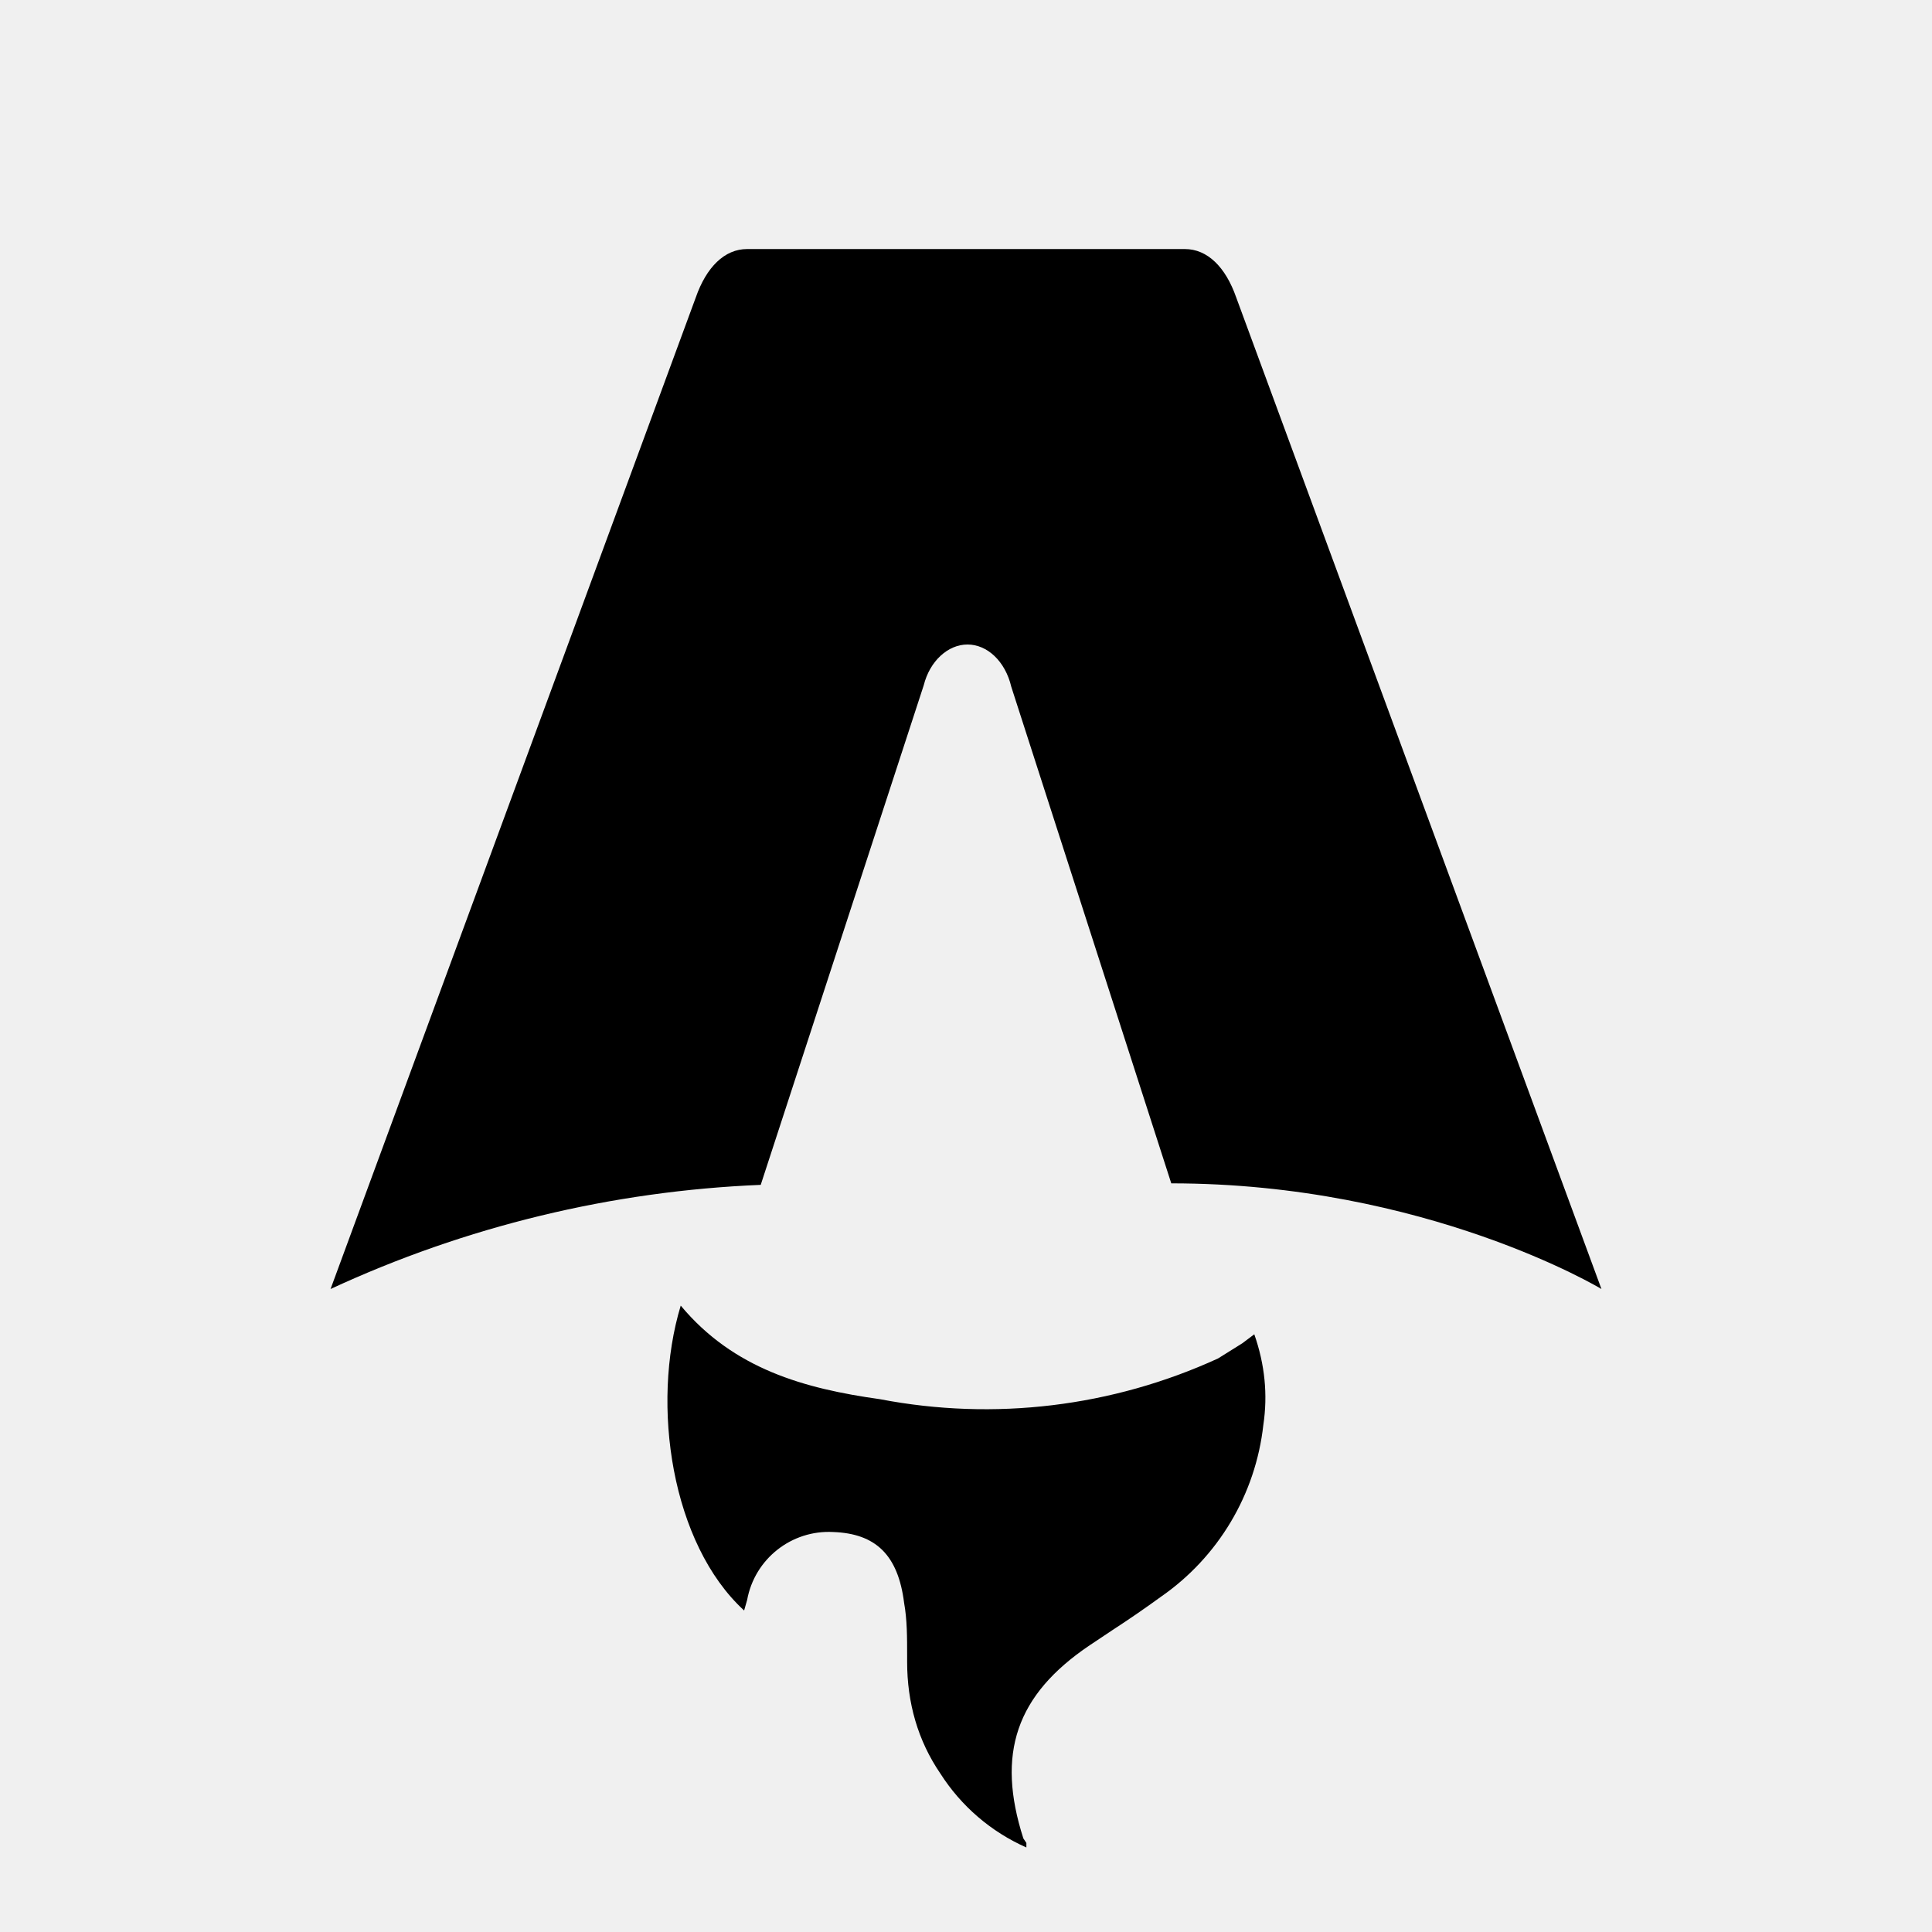
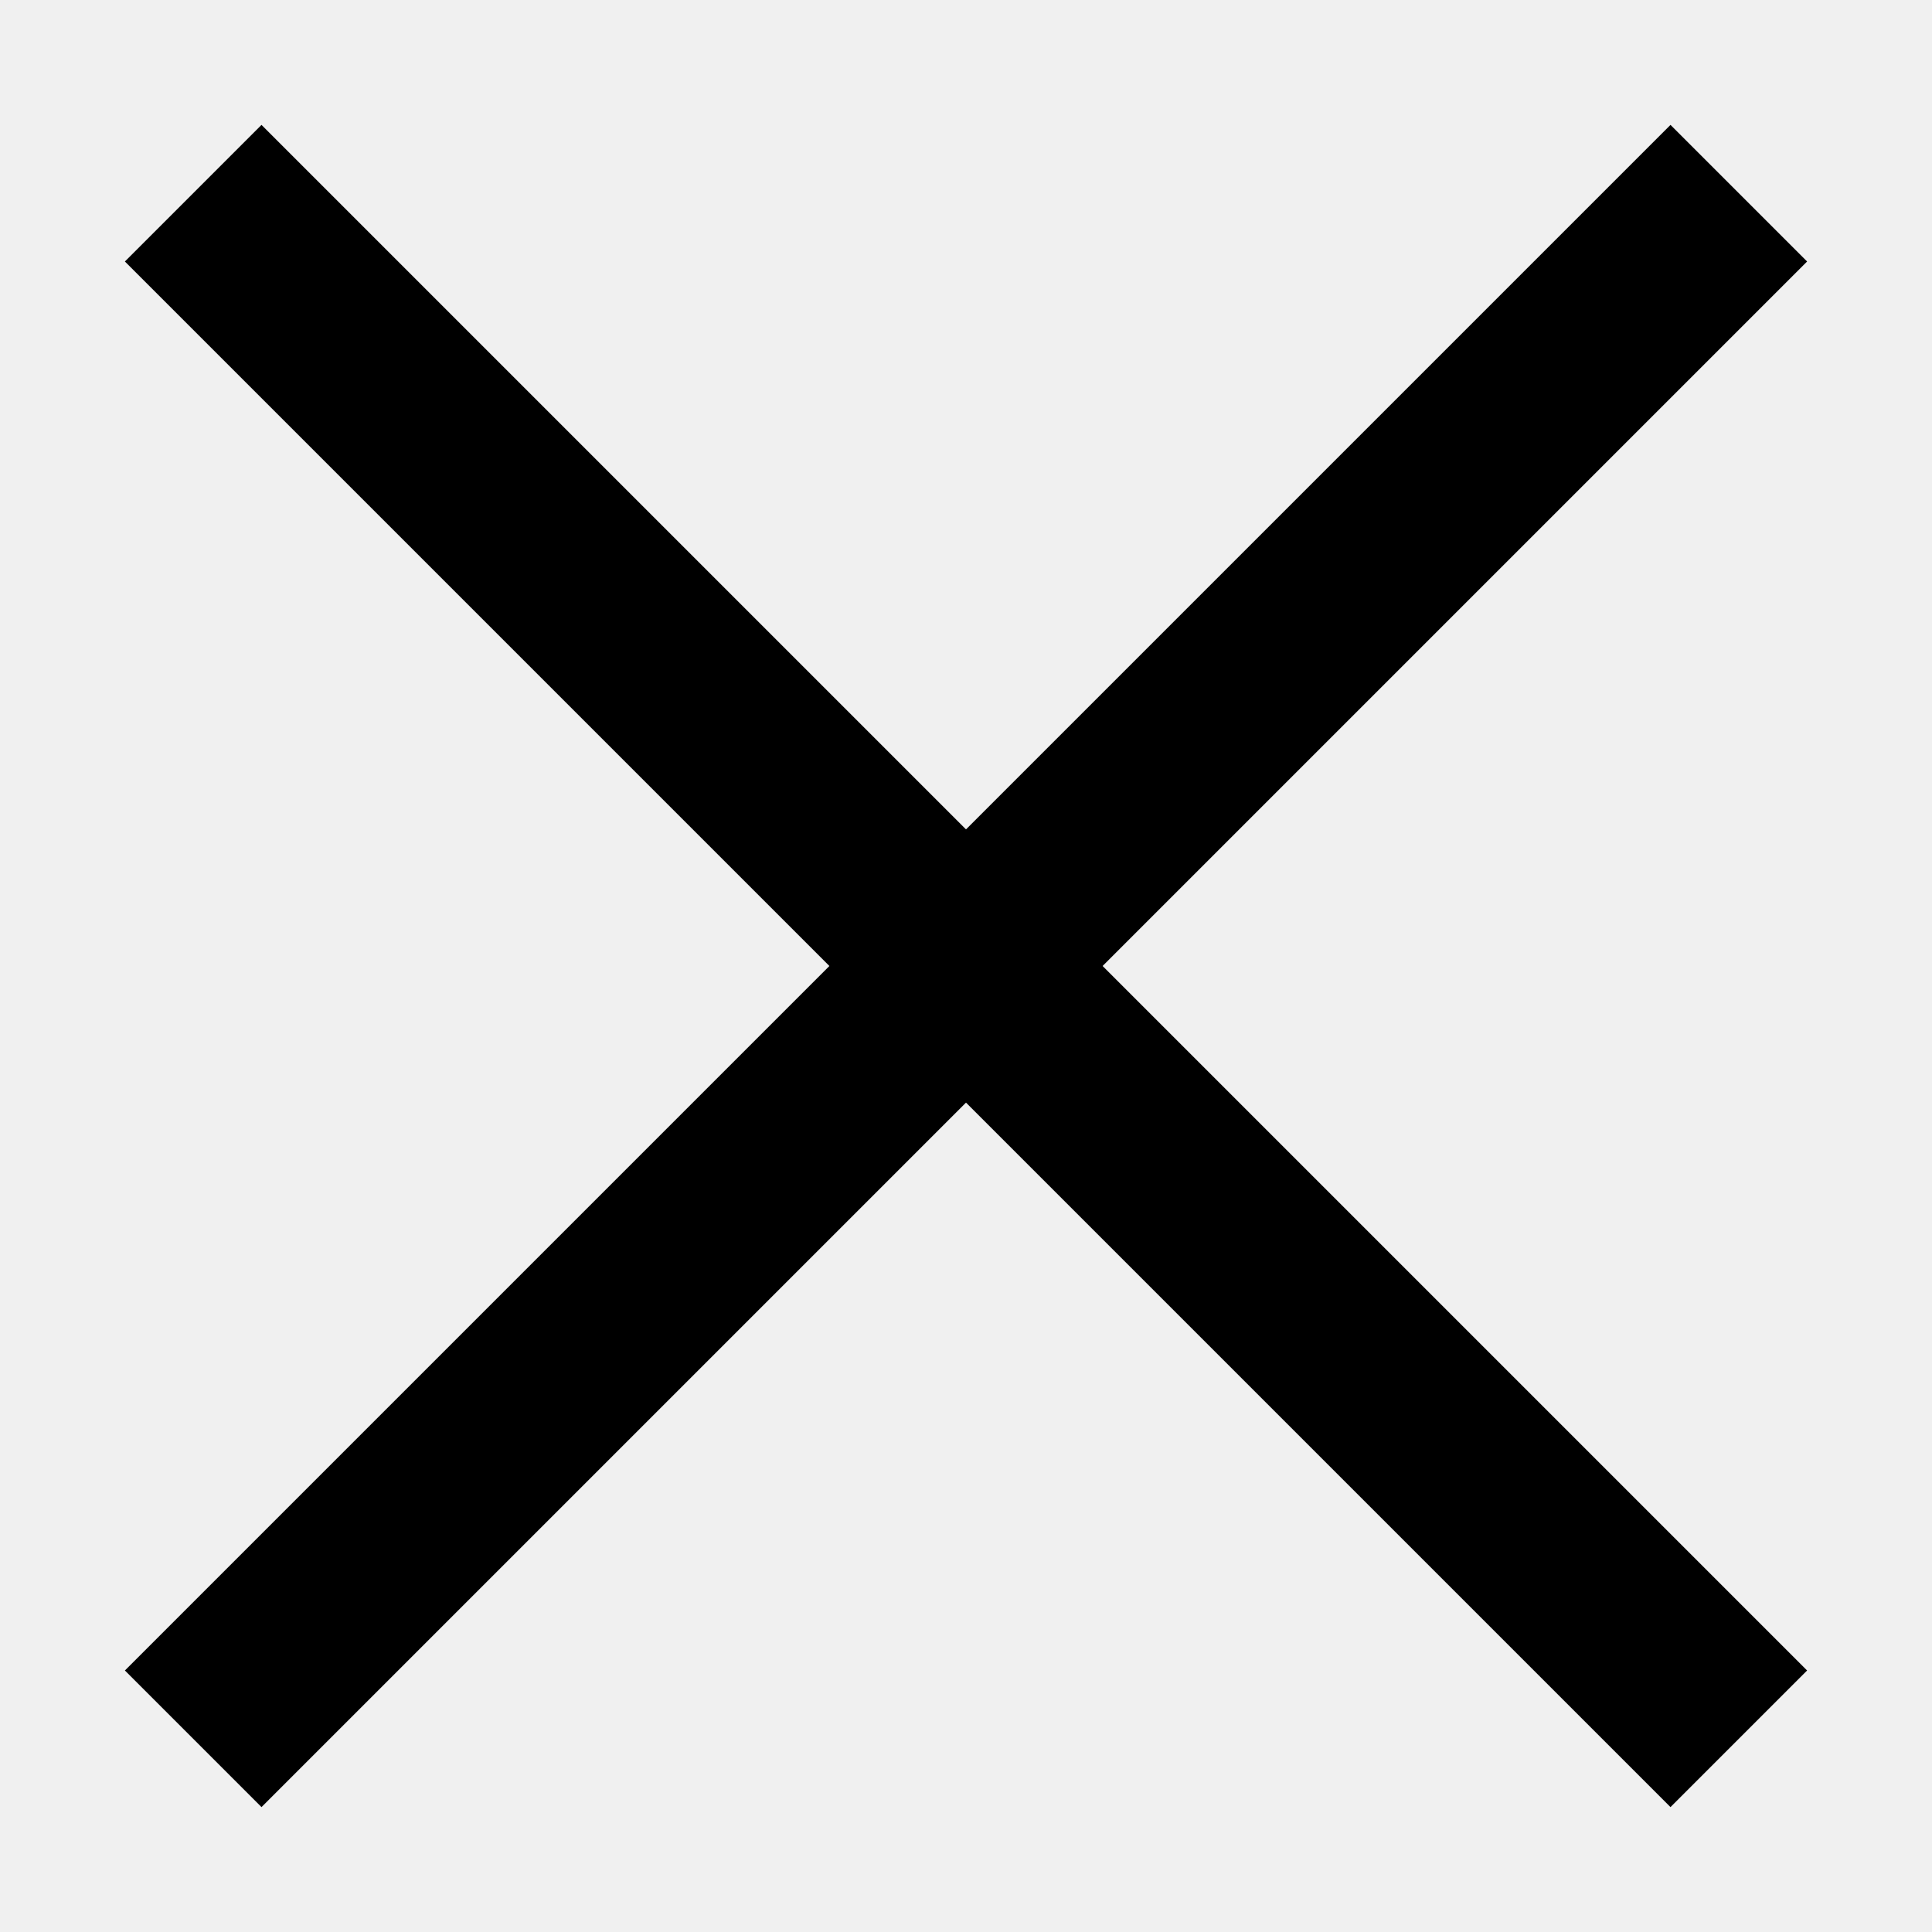
- <svg xmlns="http://www.w3.org/2000/svg" fill="none" viewBox="0 0 128 128">
-   <path d="M50.4 78.5a75.1 75.1 0 0 0-28.5 6.9l24.2-65.7c.7-2 1.9-3.2 3.4-3.2h29c1.5 0 2.7 1.2 3.4 3.2l24.2 65.7s-11.6-7-28.5-7L67 45.5c-.4-1.7-1.6-2.8-2.9-2.8-1.3 0-2.5 1.1-2.9 2.7L50.4 78.5Zm-1.1 28.2Zm-4.2-20.2c-2 6.6-.6 15.8 4.2 20.2a17.5 17.5 0 0 1 .2-.7 5.5 5.5 0 0 1 5.7-4.5c2.8.1 4.3 1.5 4.7 4.7.2 1.1.2 2.3.2 3.5v.4c0 2.7.7 5.2 2.2 7.4a13 13 0 0 0 5.7 4.9v-.3l-.2-.3c-1.8-5.6-.5-9.5 4.4-12.8l1.5-1a73 73 0 0 0 3.2-2.2 16 16 0 0 0 6.8-11.4c.3-2 .1-4-.6-6l-.8.6-1.6 1a37 37 0 0 1-22.4 2.7c-5-.7-9.7-2-13.2-6.2Z" />
+ <svg xmlns="http://www.w3.org/2000/svg" width="100" height="100" viewBox="0 0 100 100">
+   <line x1="10" y1="10" x2="90" y2="90" stroke="black" stroke-width="10" />
+   <line x1="90" y1="10" x2="10" y2="90" stroke="black" stroke-width="10" />
  <style>
        path { fill: #000; }
        @media (prefers-color-scheme: dark) {
            path { fill: #FFF; }
        }
    </style>
</svg>
